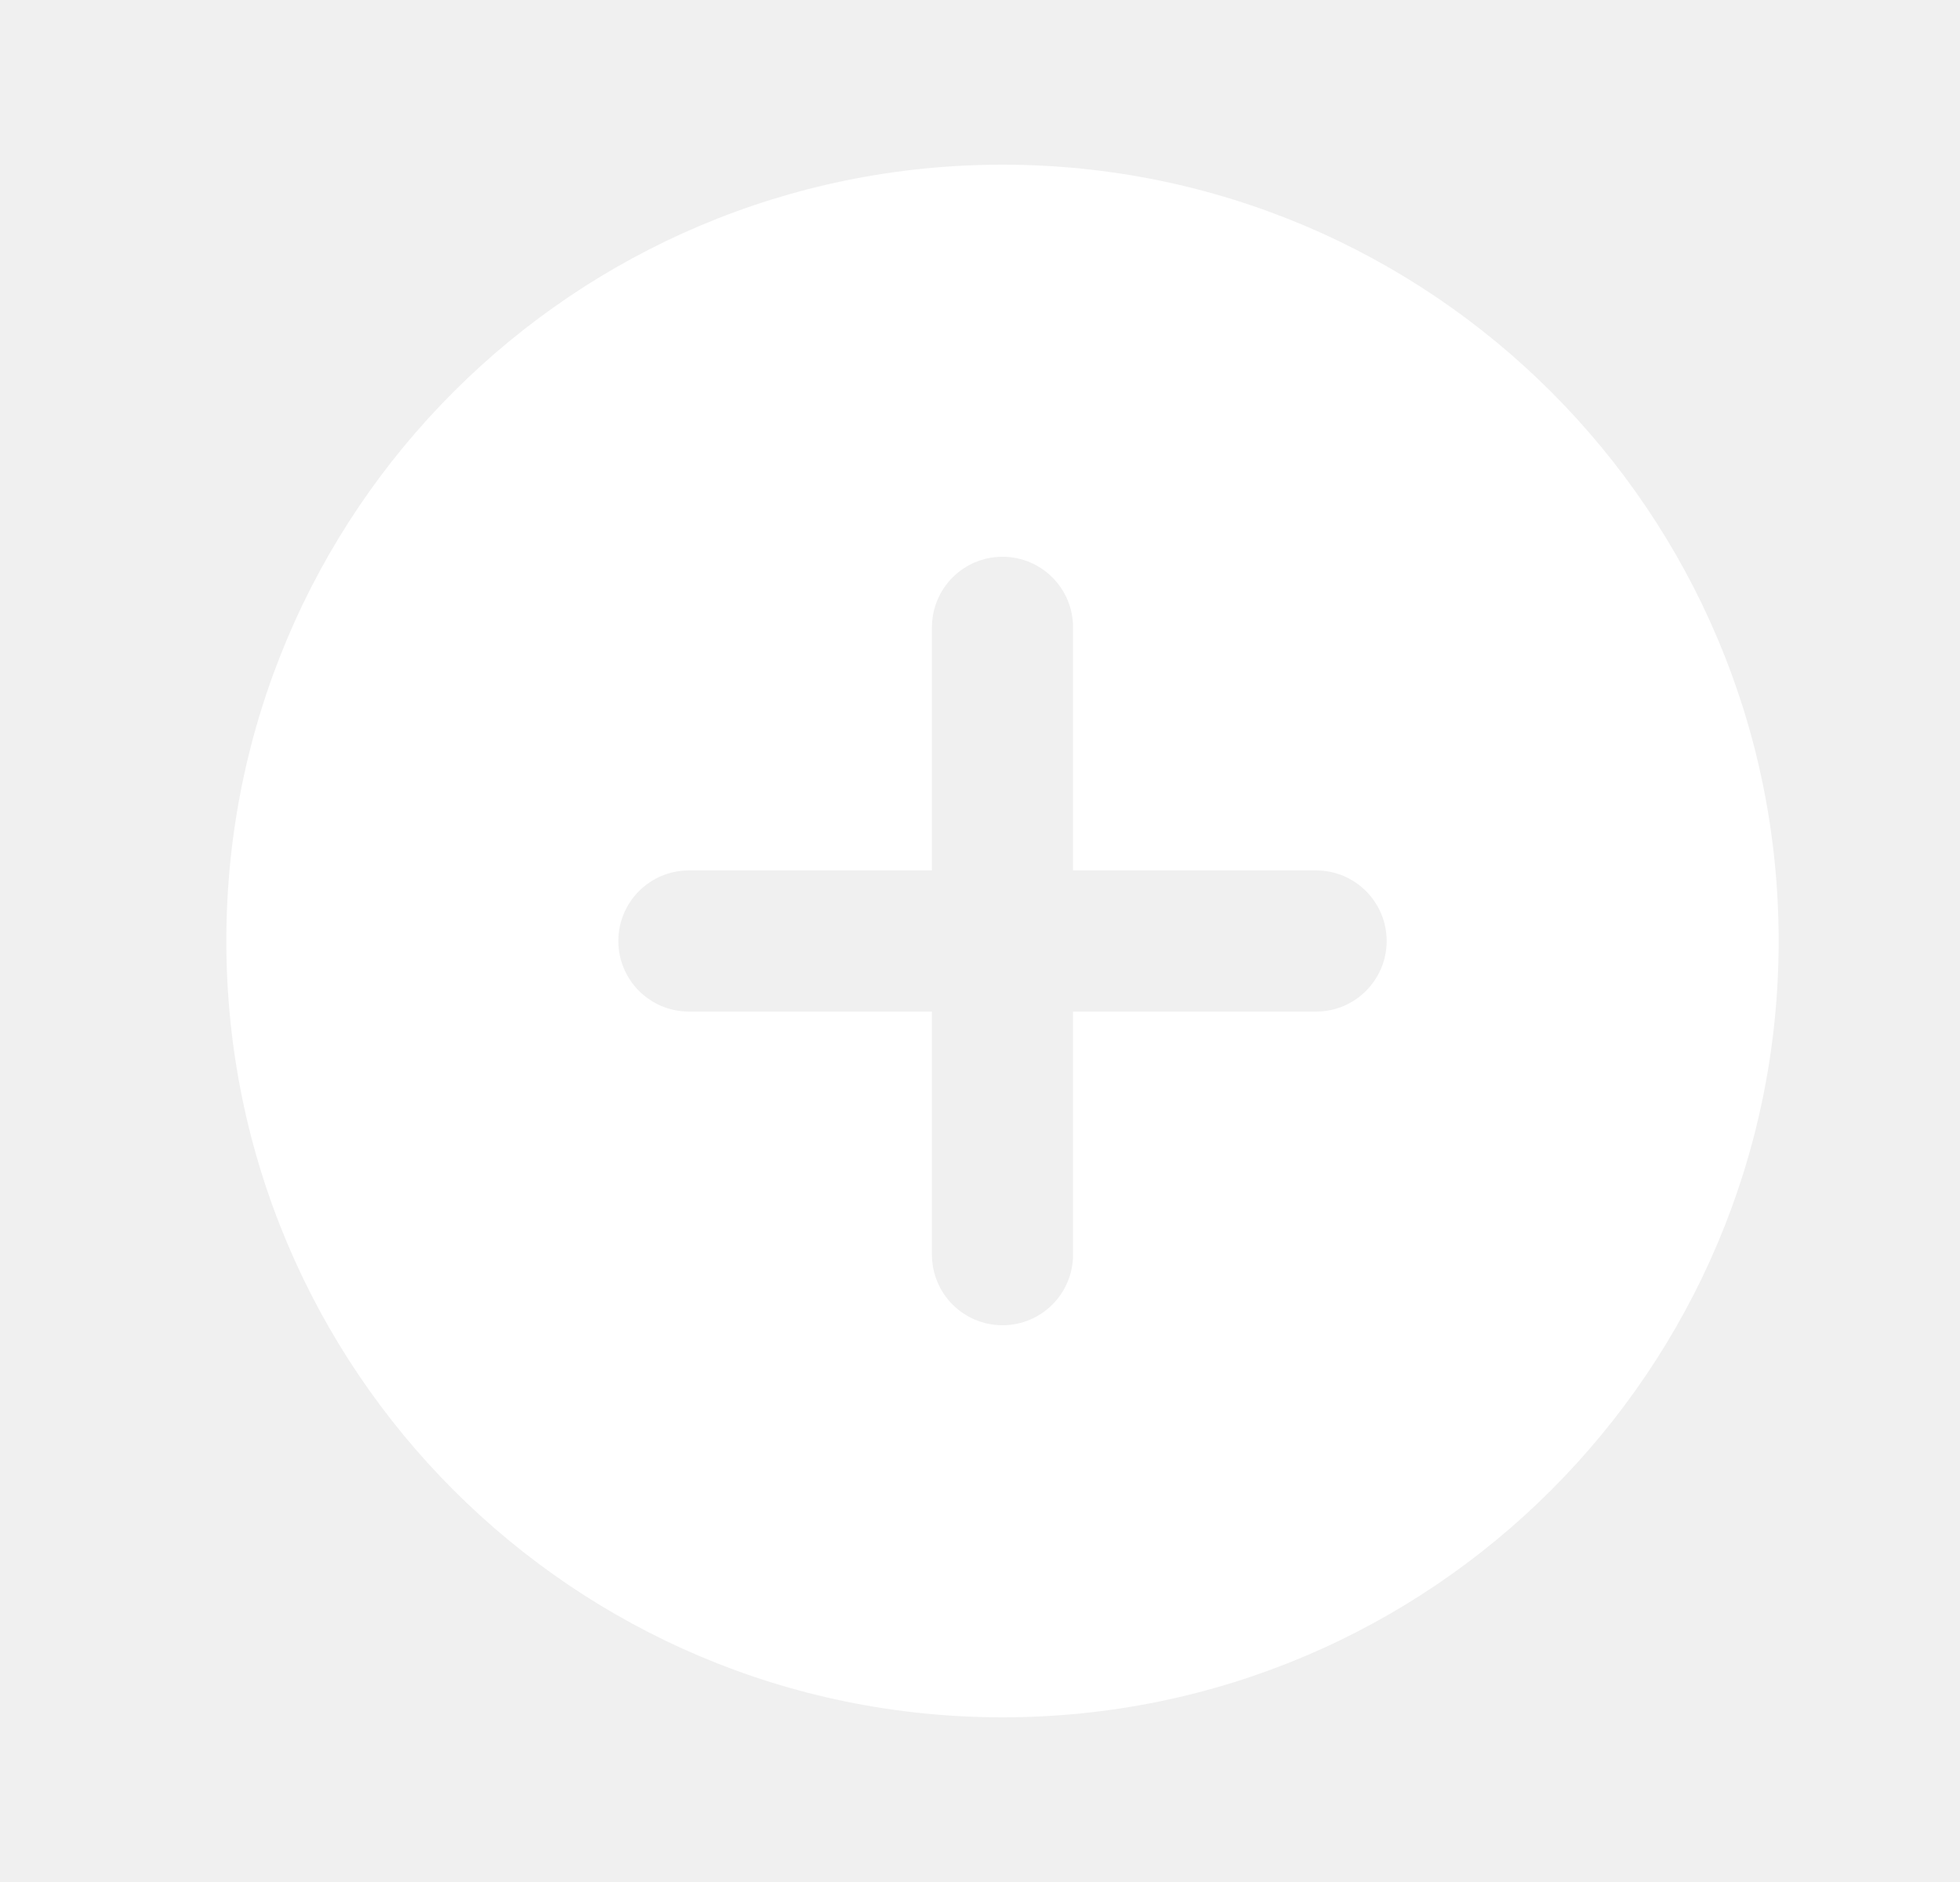
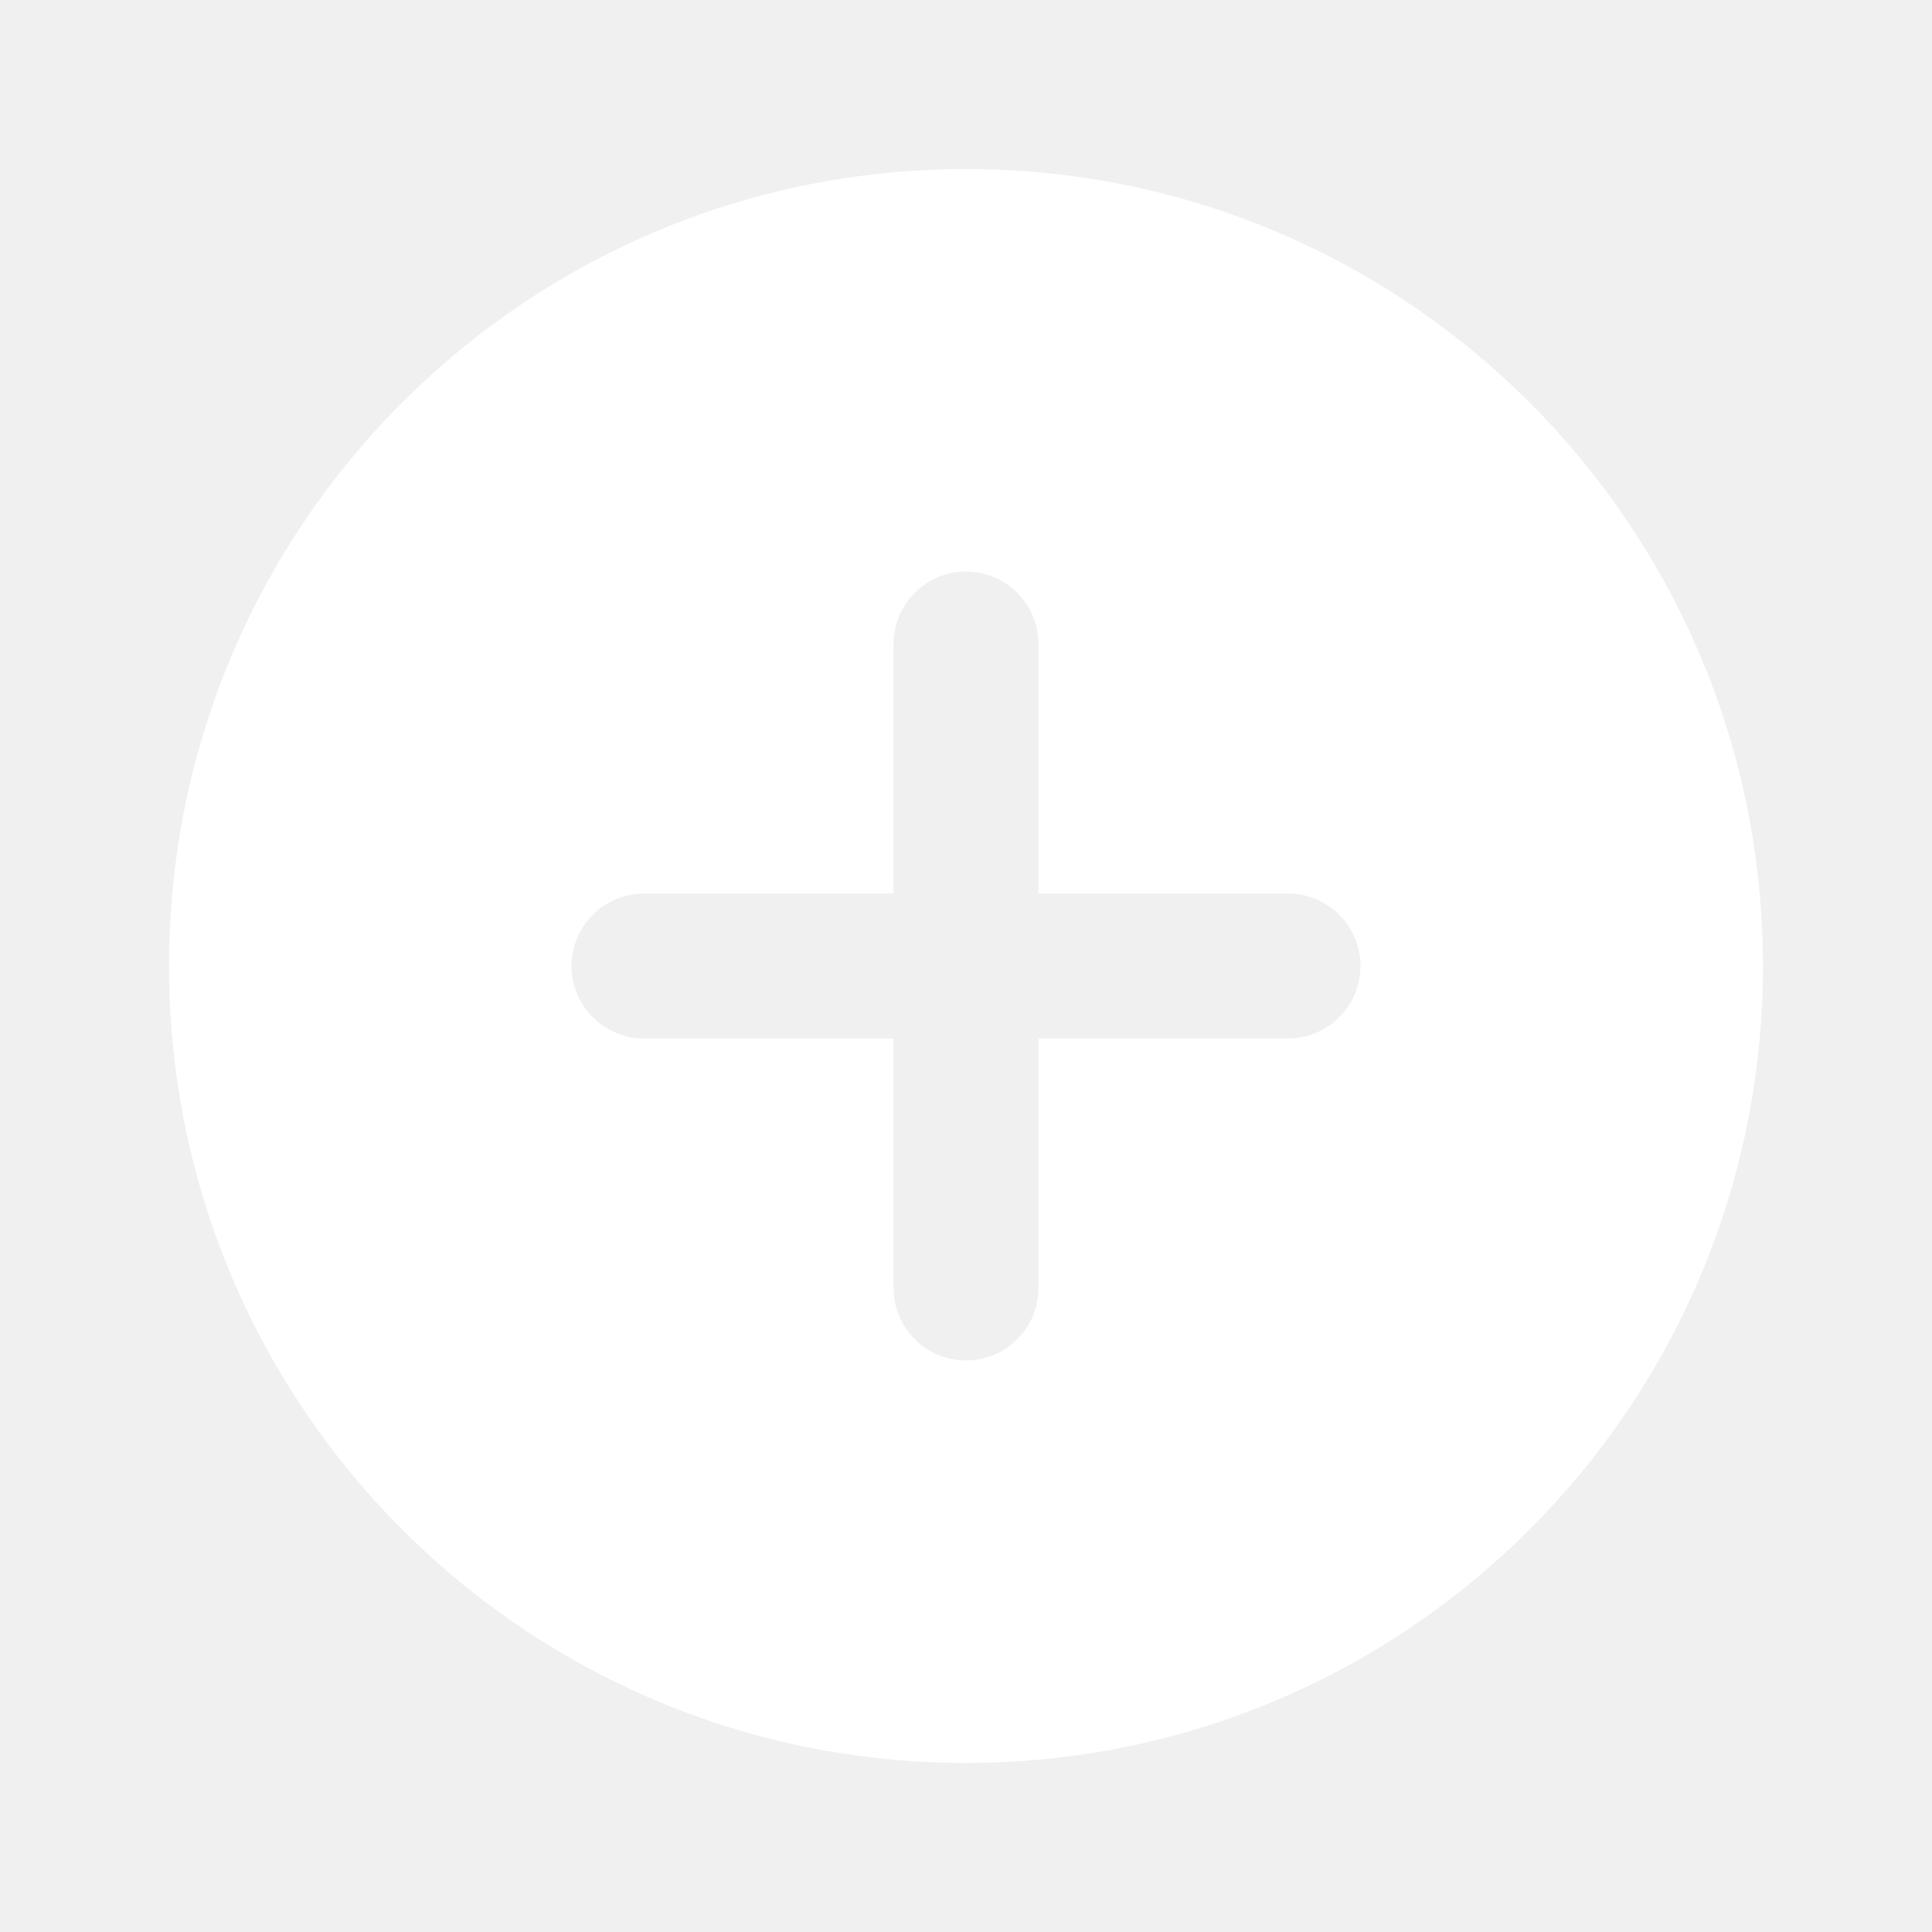
- <svg xmlns="http://www.w3.org/2000/svg" width="25" height="24" viewBox="0 0 25 24" fill="none">
-   <path fill-rule="evenodd" clip-rule="evenodd" d="M2.887 12C2.887 6.522 7.319 2.1 12.787 2.1C18.255 2.1 22.687 6.532 22.687 12C22.687 17.468 18.255 21.9 12.787 21.9C7.309 21.9 2.887 17.467 2.887 12ZM13.687 8C13.687 7.503 13.284 7.1 12.787 7.1C12.29 7.1 11.887 7.503 11.887 8V11.1H8.787C8.29 11.1 7.887 11.503 7.887 12C7.887 12.497 8.29 12.9 8.787 12.9H11.887V16C11.887 16.497 12.29 16.9 12.787 16.9C13.284 16.9 13.687 16.497 13.687 16V12.9H16.787C17.284 12.9 17.687 12.497 17.687 12C17.687 11.503 17.284 11.1 16.787 11.1H13.687V8Z" fill="white" />
+ <svg xmlns="http://www.w3.org/2000/svg" width="24" height="24" viewBox="0 0 24 24" fill="none">
+   <path fill-rule="evenodd" clip-rule="evenodd" d="M2.1 12C2.1 6.522 6.533 2.1 12 2.1C17.468 2.1 21.9 6.532 21.9 12C21.9 17.468 17.468 21.9 12 21.9C6.522 21.9 2.1 17.467 2.1 12ZM12.9 8C12.9 7.503 12.497 7.1 12 7.1C11.503 7.1 11.1 7.503 11.1 8V11.1H8C7.503 11.1 7.1 11.503 7.1 12C7.1 12.497 7.503 12.9 8 12.9H11.1V16C11.1 16.497 11.503 16.9 12 16.9C12.497 16.9 12.9 16.497 12.9 16V12.9H16C16.497 12.9 16.9 12.497 16.9 12C16.9 11.503 16.497 11.1 16 11.1H12.9V8Z" fill="white" />
</svg>
